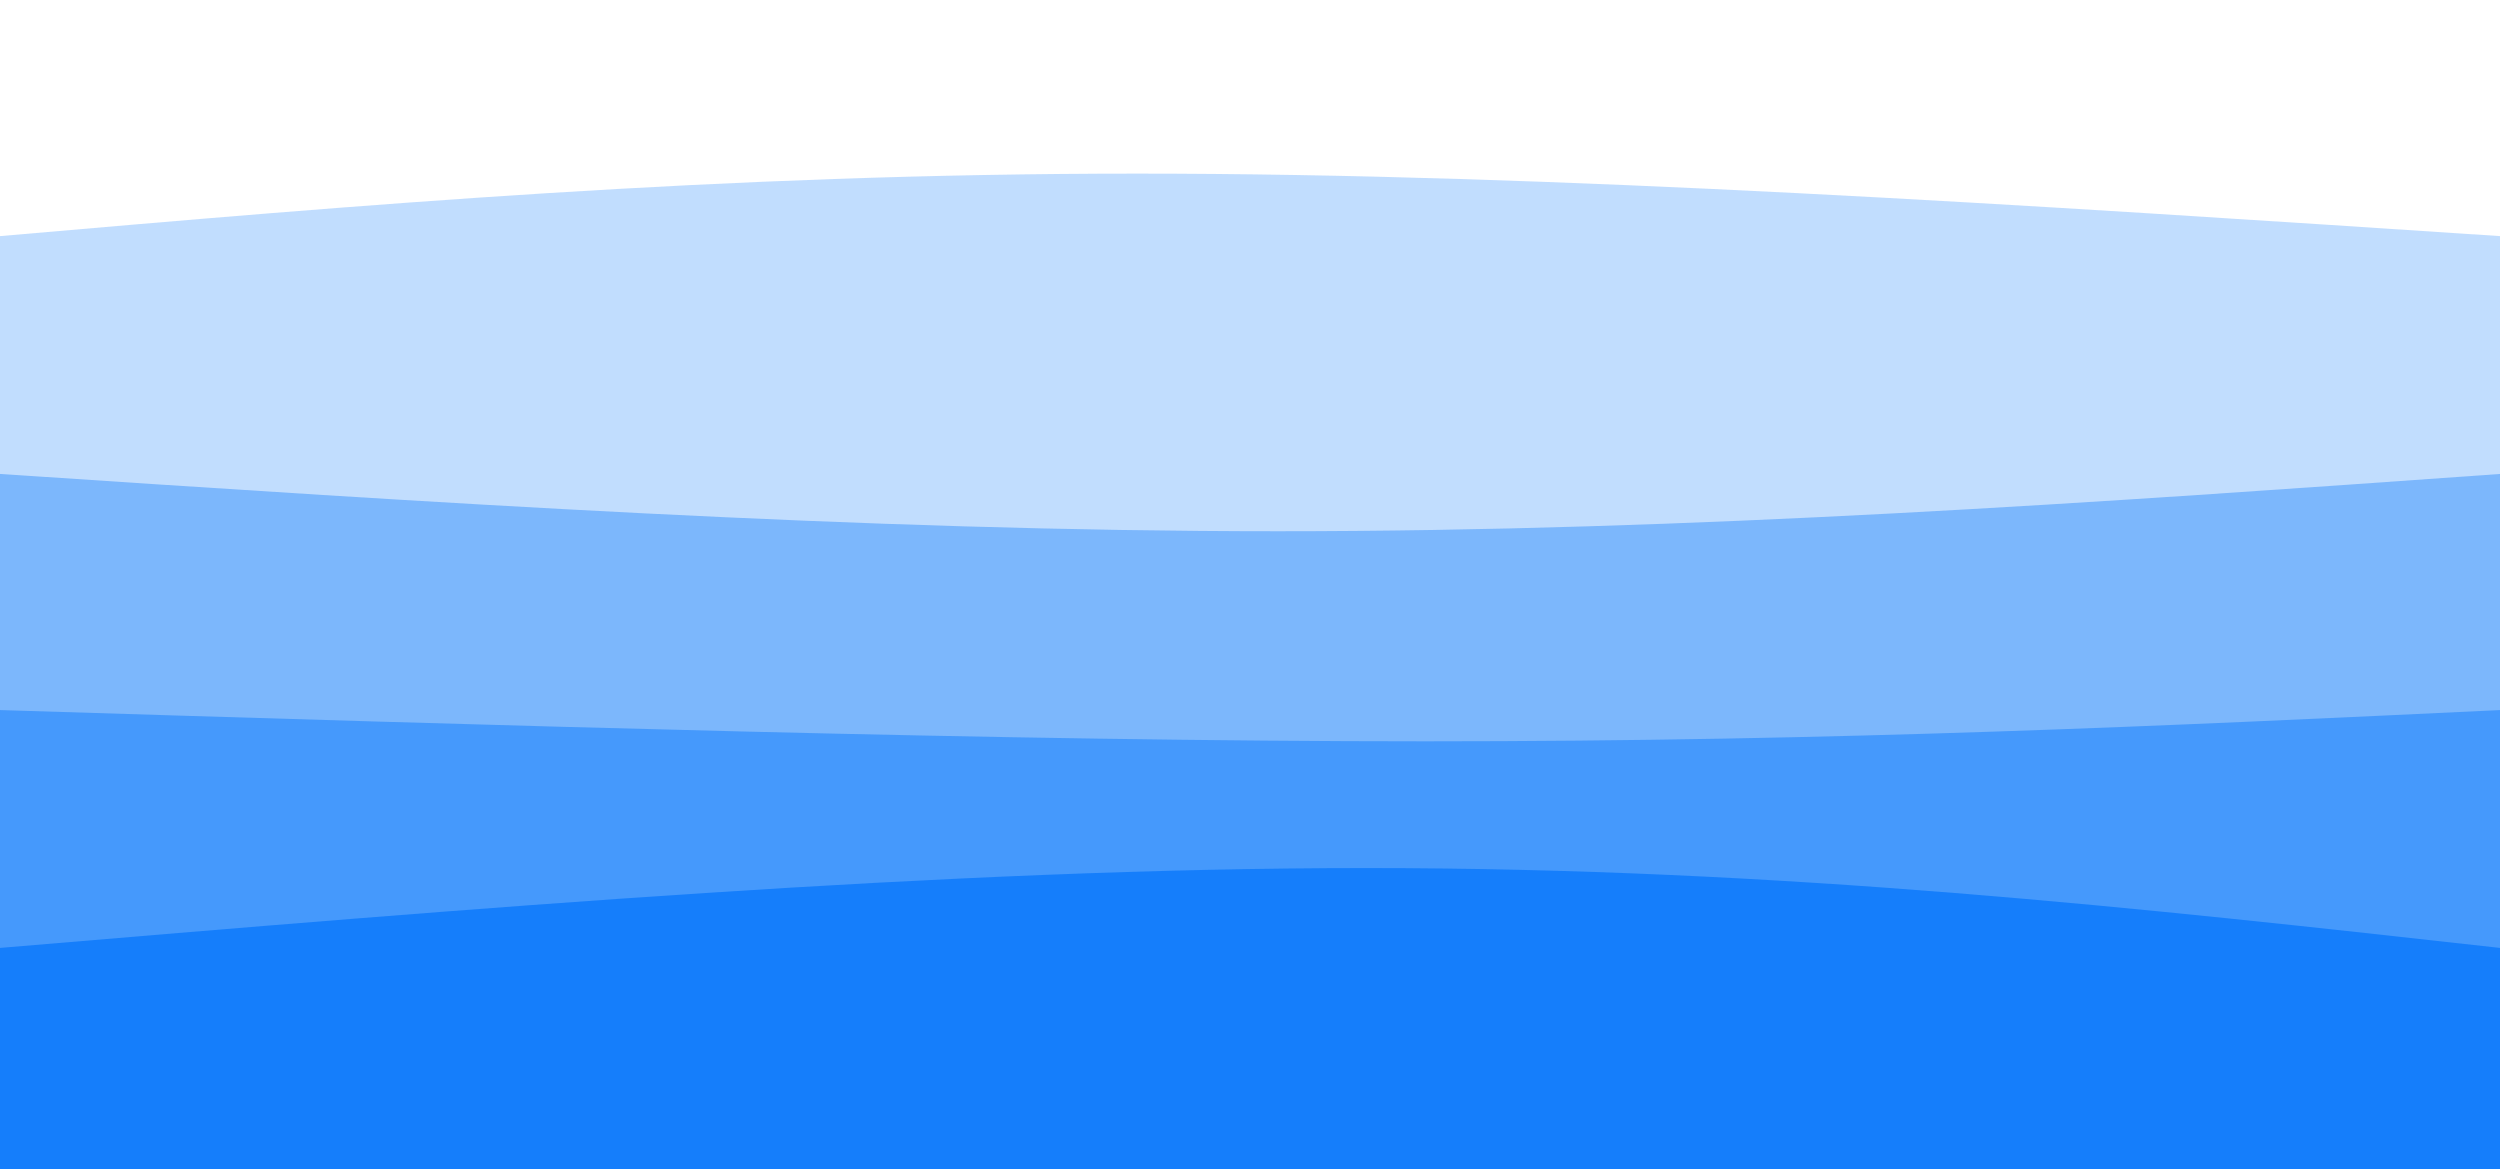
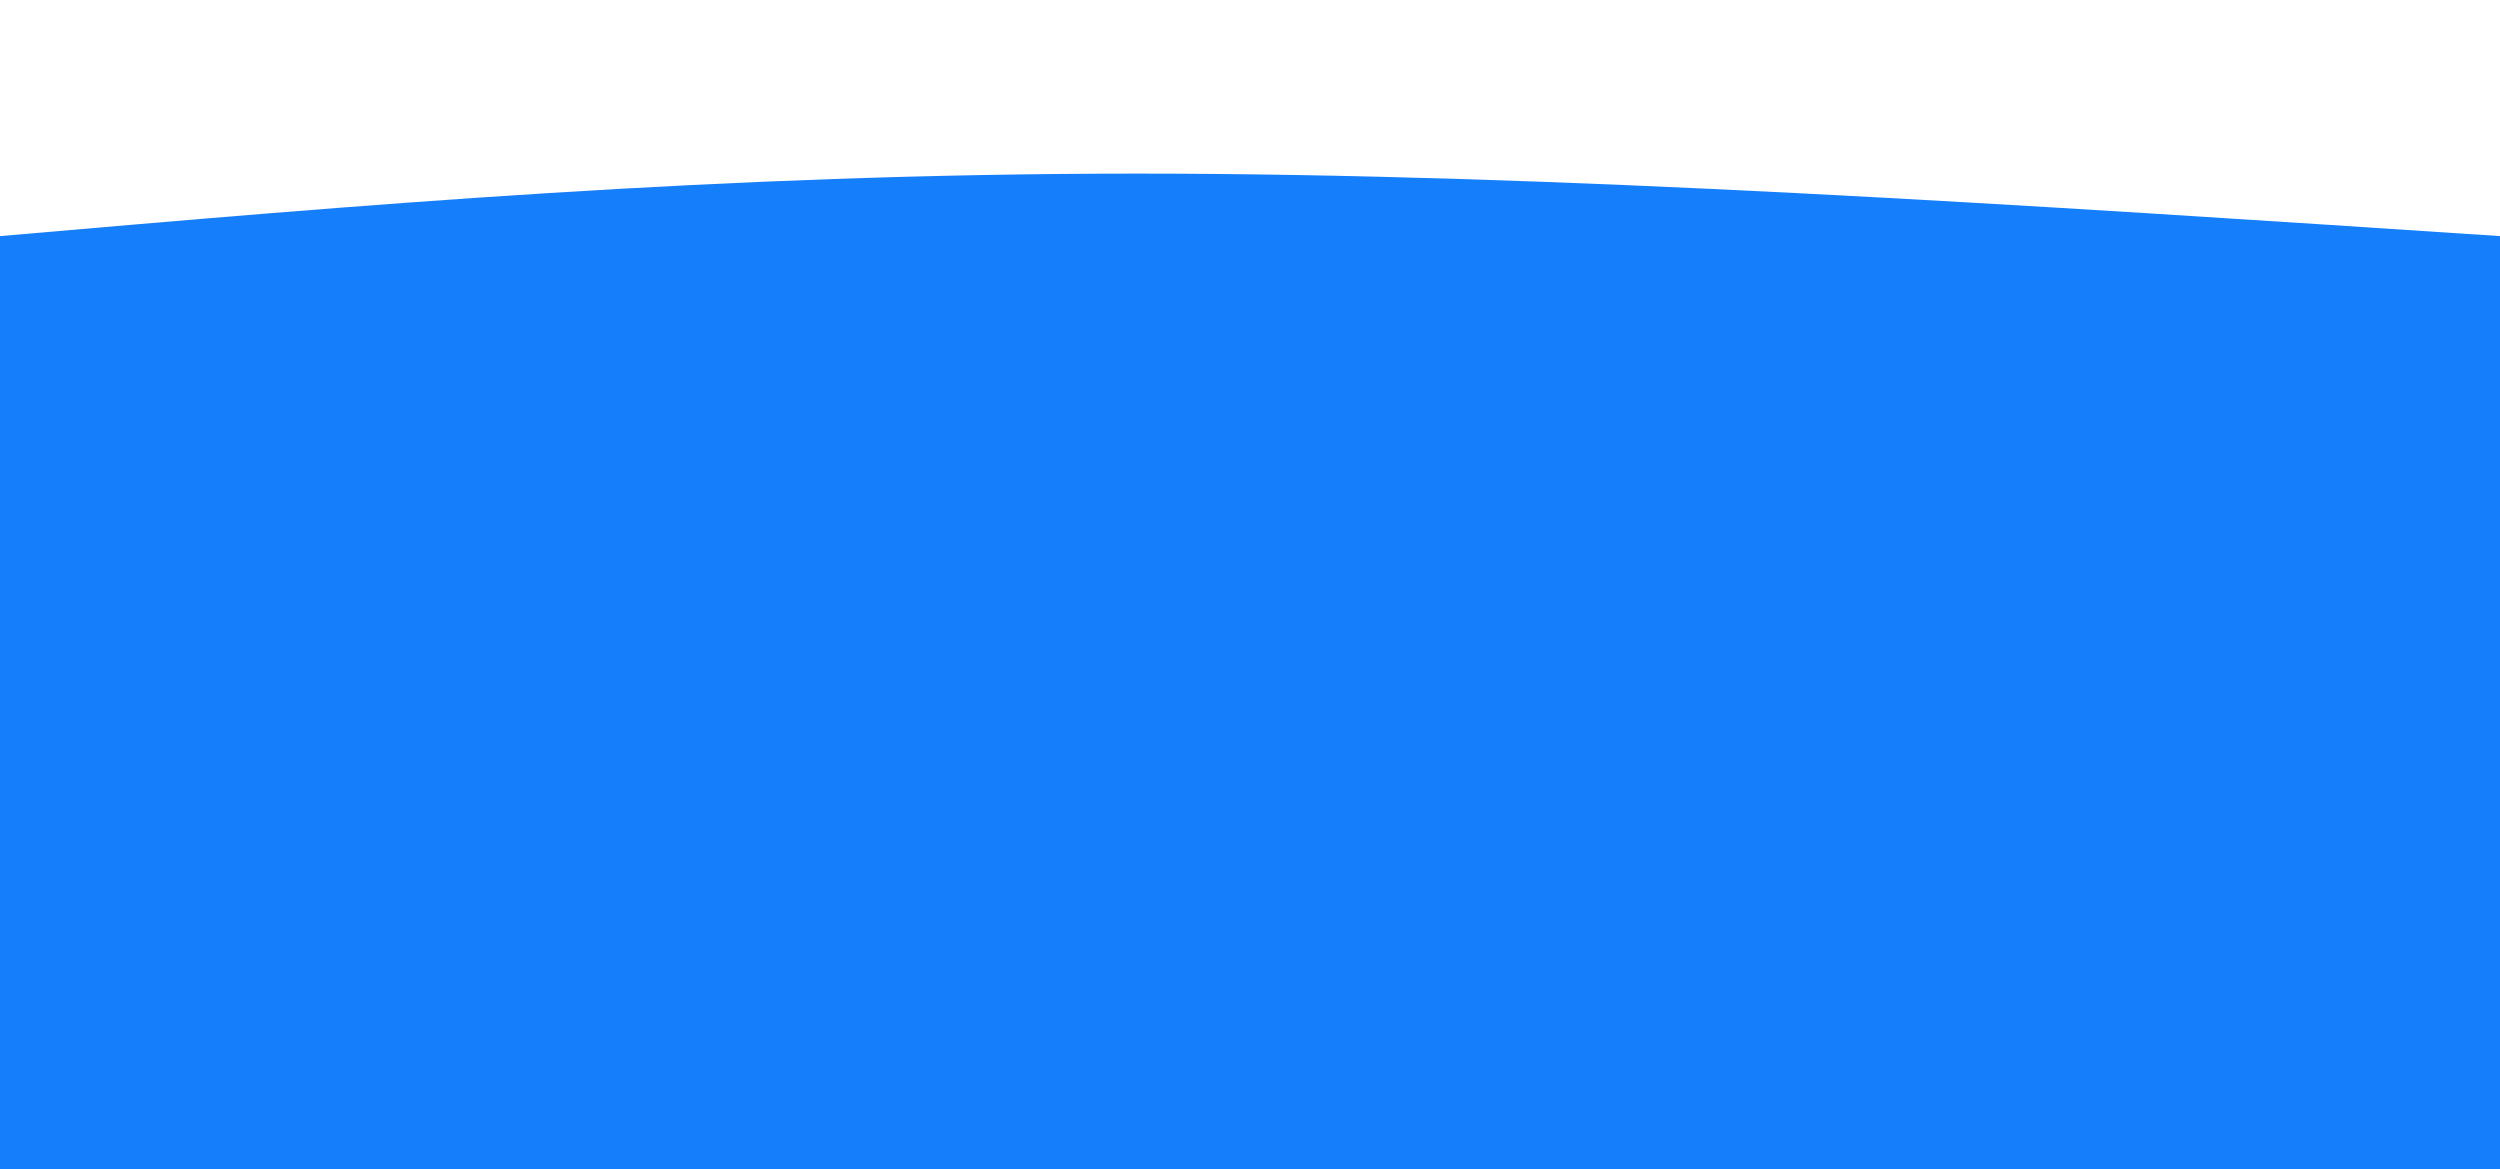
<svg xmlns="http://www.w3.org/2000/svg" width="100%" height="100%" id="svg" viewBox="0 0 1440 673">
-   <path d="M 0,683 C 0,683 0,136 0,136 C 207.5,118 415,100 655,100 C 895,100 1167.5,118 1440,136 C 1440,136 1440,683 1440,683 Z" stroke="none" stroke-width="0" fill="#157EFB" fill-opacity="0.265" class="path-0" style="transition-property: all; transition-timing-function: cubic-bezier(0.4, 0, 0.2, 1); transition-duration: 300ms; transition-delay: 150ms;" />
-   <path d="M 0,683 C 0,683 0,273 0,273 C 248,289.5 496,306 736,306 C 976,306 1208,289.5 1440,273 C 1440,273 1440,683 1440,683 Z" stroke="none" stroke-width="0" fill="#157EFB" fill-opacity="0.4" class="path-1" style="transition-property: all; transition-timing-function: cubic-bezier(0.4, 0, 0.2, 1); transition-duration: 300ms; transition-delay: 150ms;" />
-   <path d="M 0,683 C 0,683 0,409 0,409 C 290.5,418 581,427 821,427 C 1061,427 1250.5,418 1440,409 C 1440,409 1440,683 1440,683 Z" stroke="none" stroke-width="0" fill="#157EFB" fill-opacity="0.53" class="path-2" style="transition-property: all; transition-timing-function: cubic-bezier(0.4, 0, 0.2, 1); transition-duration: 300ms; transition-delay: 150ms;" />
-   <path d="M 0,683 C 0,683 0,546 0,546 C 273.5,523 547,500 787,500 C 1027,500 1233.5,523 1440,546 C 1440,546 1440,683 1440,683 Z" stroke="none" stroke-width="0" fill="#157EFB" fill-opacity="1" class="path-3" style="transition-property: all; transition-timing-function: cubic-bezier(0.4, 0, 0.2, 1); transition-duration: 300ms; transition-delay: 150ms;" />
+   <path d="M 0,683 C 0,683 0,136 0,136 C 207.5,118 415,100 655,100 C 895,100 1167.5,118 1440,136 C 1440,136 1440,683 1440,683 Z" stroke="none" stroke-width="0" fill="#157EFB" fill-opacity="1" class="path-0" />
+   <path d="M 0,683 C 0,683 0,273 0,273 C 248,289.5 496,306 736,306 C 976,306 1208,289.5 1440,273 C 1440,273 1440,683 1440,683 Z" stroke="none" stroke-width="0" fill="#157EFB" fill-opacity="1" class="path-1" />
+   <path d="M 0,683 C 0,683 0,409 0,409 C 290.5,418 581,427 821,427 C 1061,427 1250.5,418 1440,409 C 1440,409 1440,683 1440,683 Z" stroke="none" stroke-width="0" fill="#157EFB" fill-opacity="1" class="path-2" />
+   <path d="M 0,683 C 0,683 0,546 0,546 C 273.5,523 547,500 787,500 C 1027,500 1233.5,523 1440,546 C 1440,546 1440,683 1440,683 Z" stroke="none" stroke-width="0" fill="#157EFB" fill-opacity="1" class="path-3" />
</svg>
